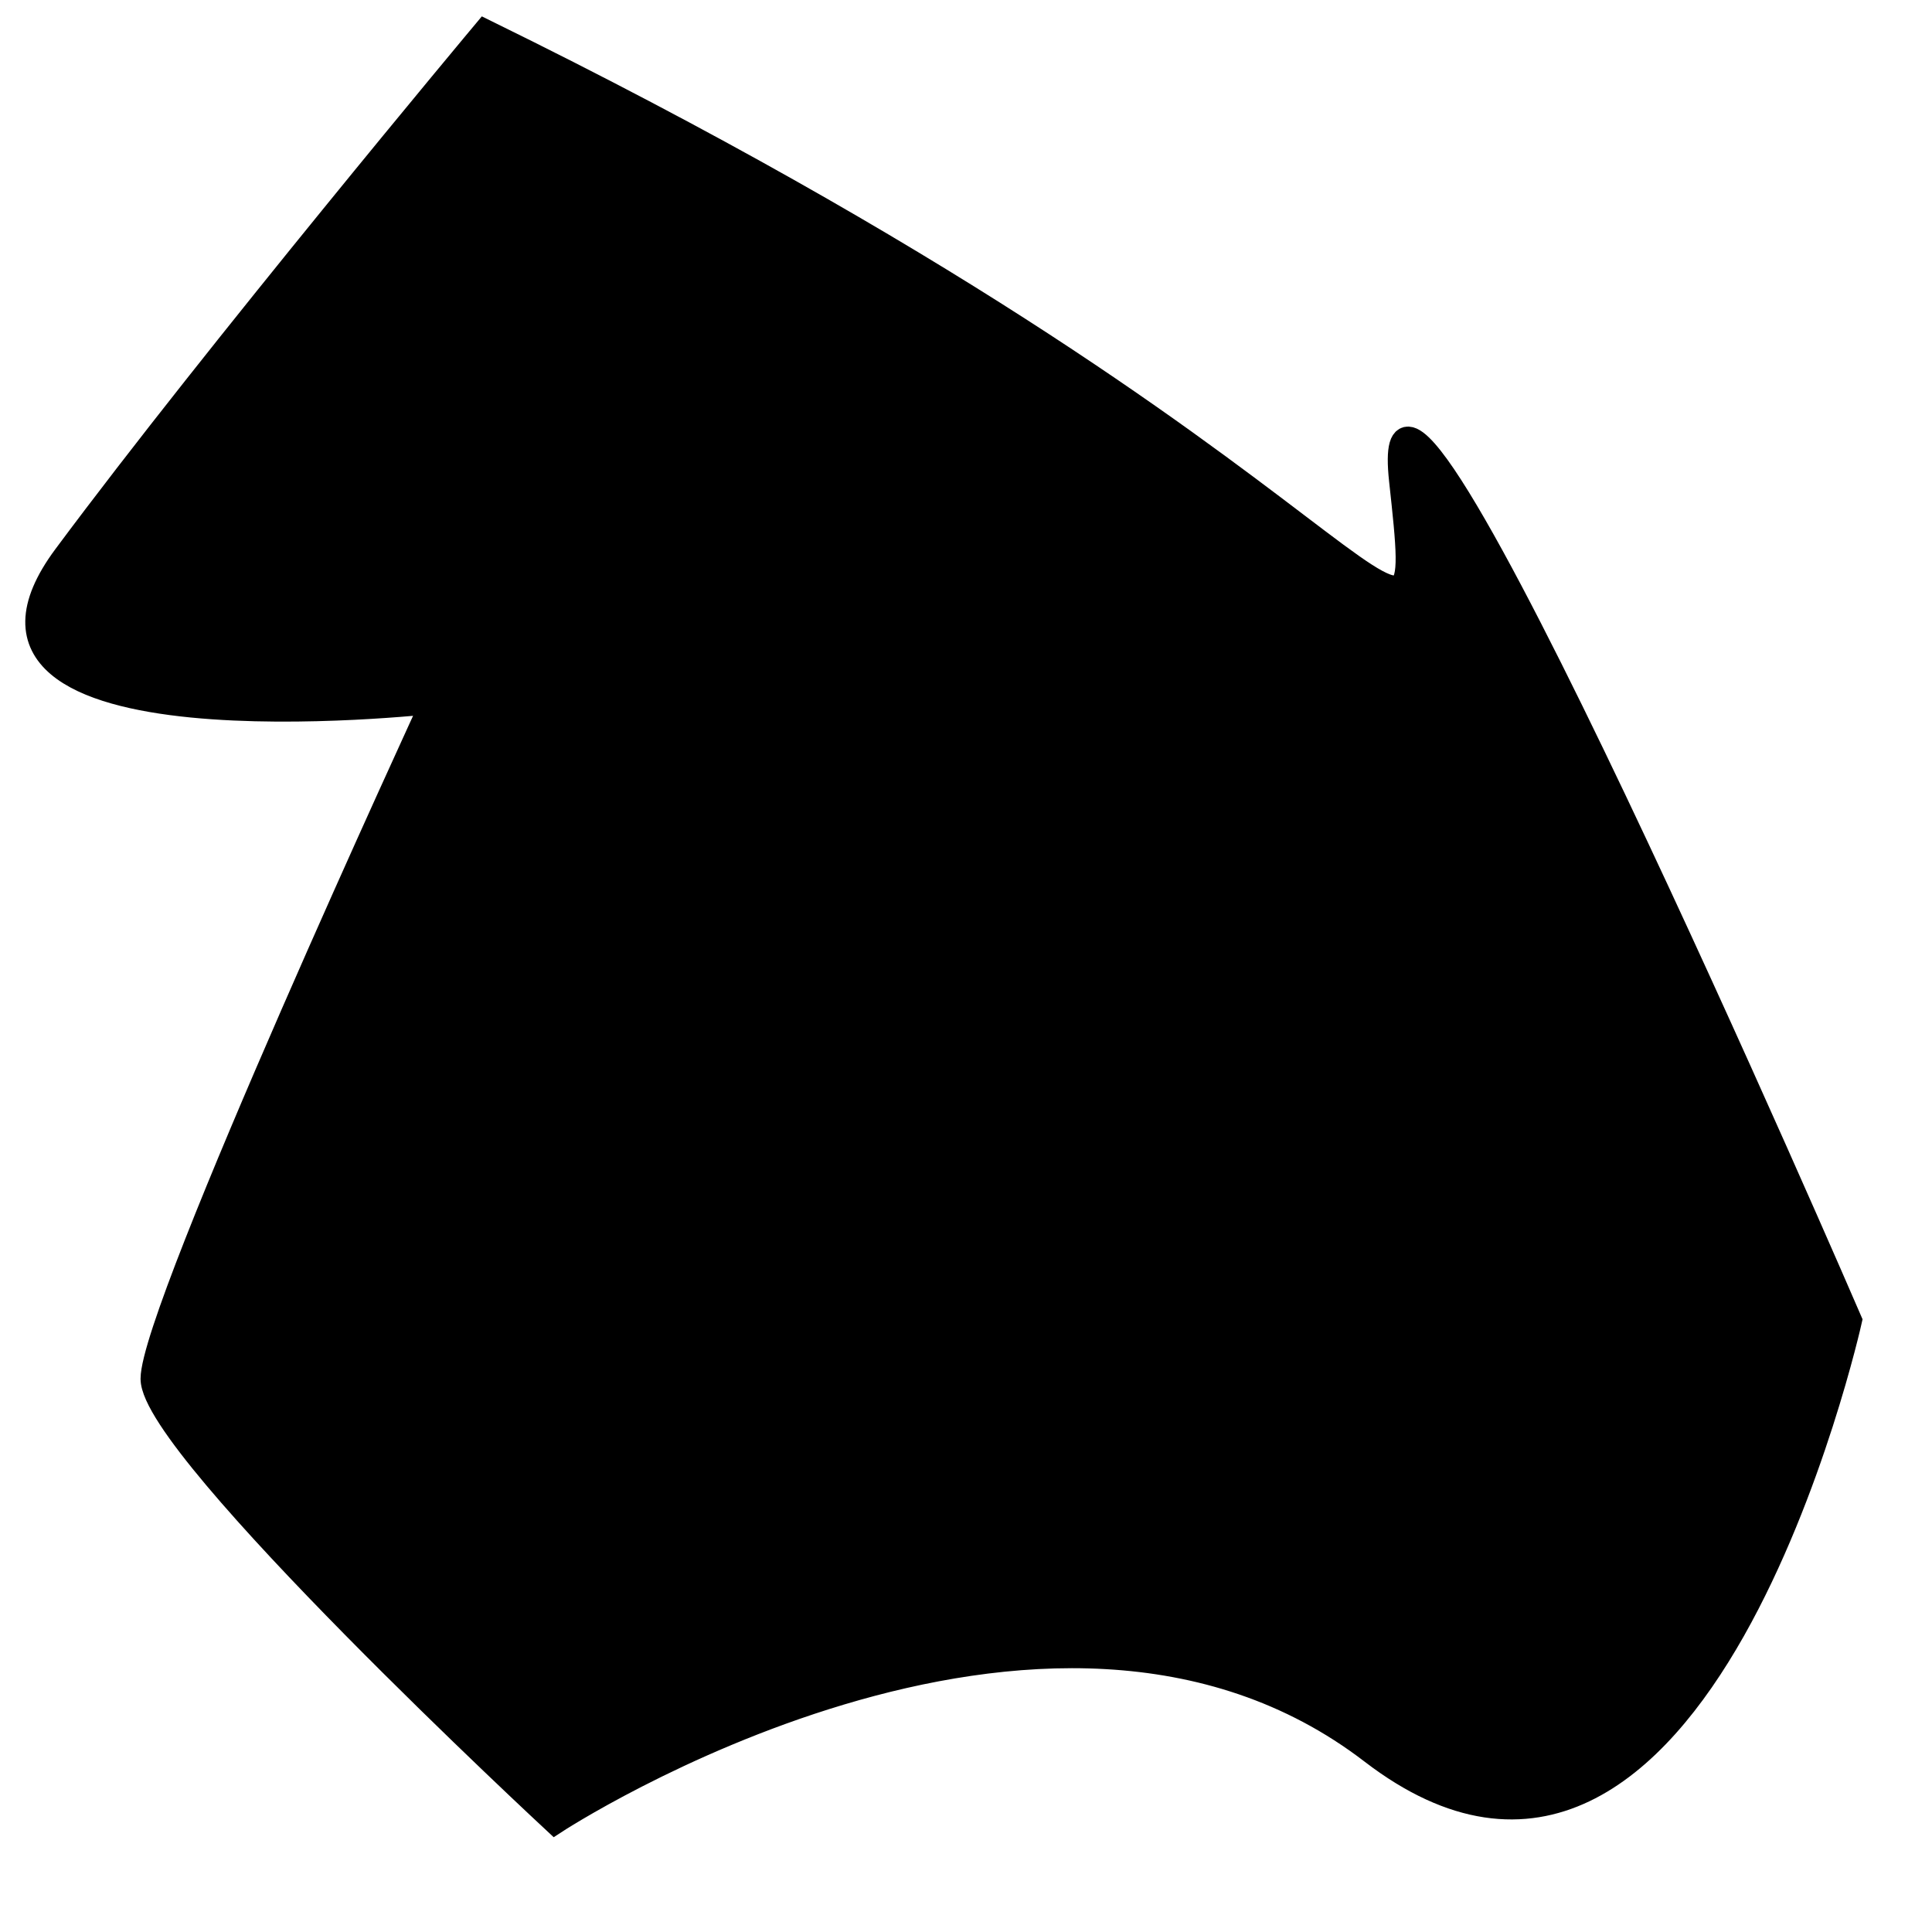
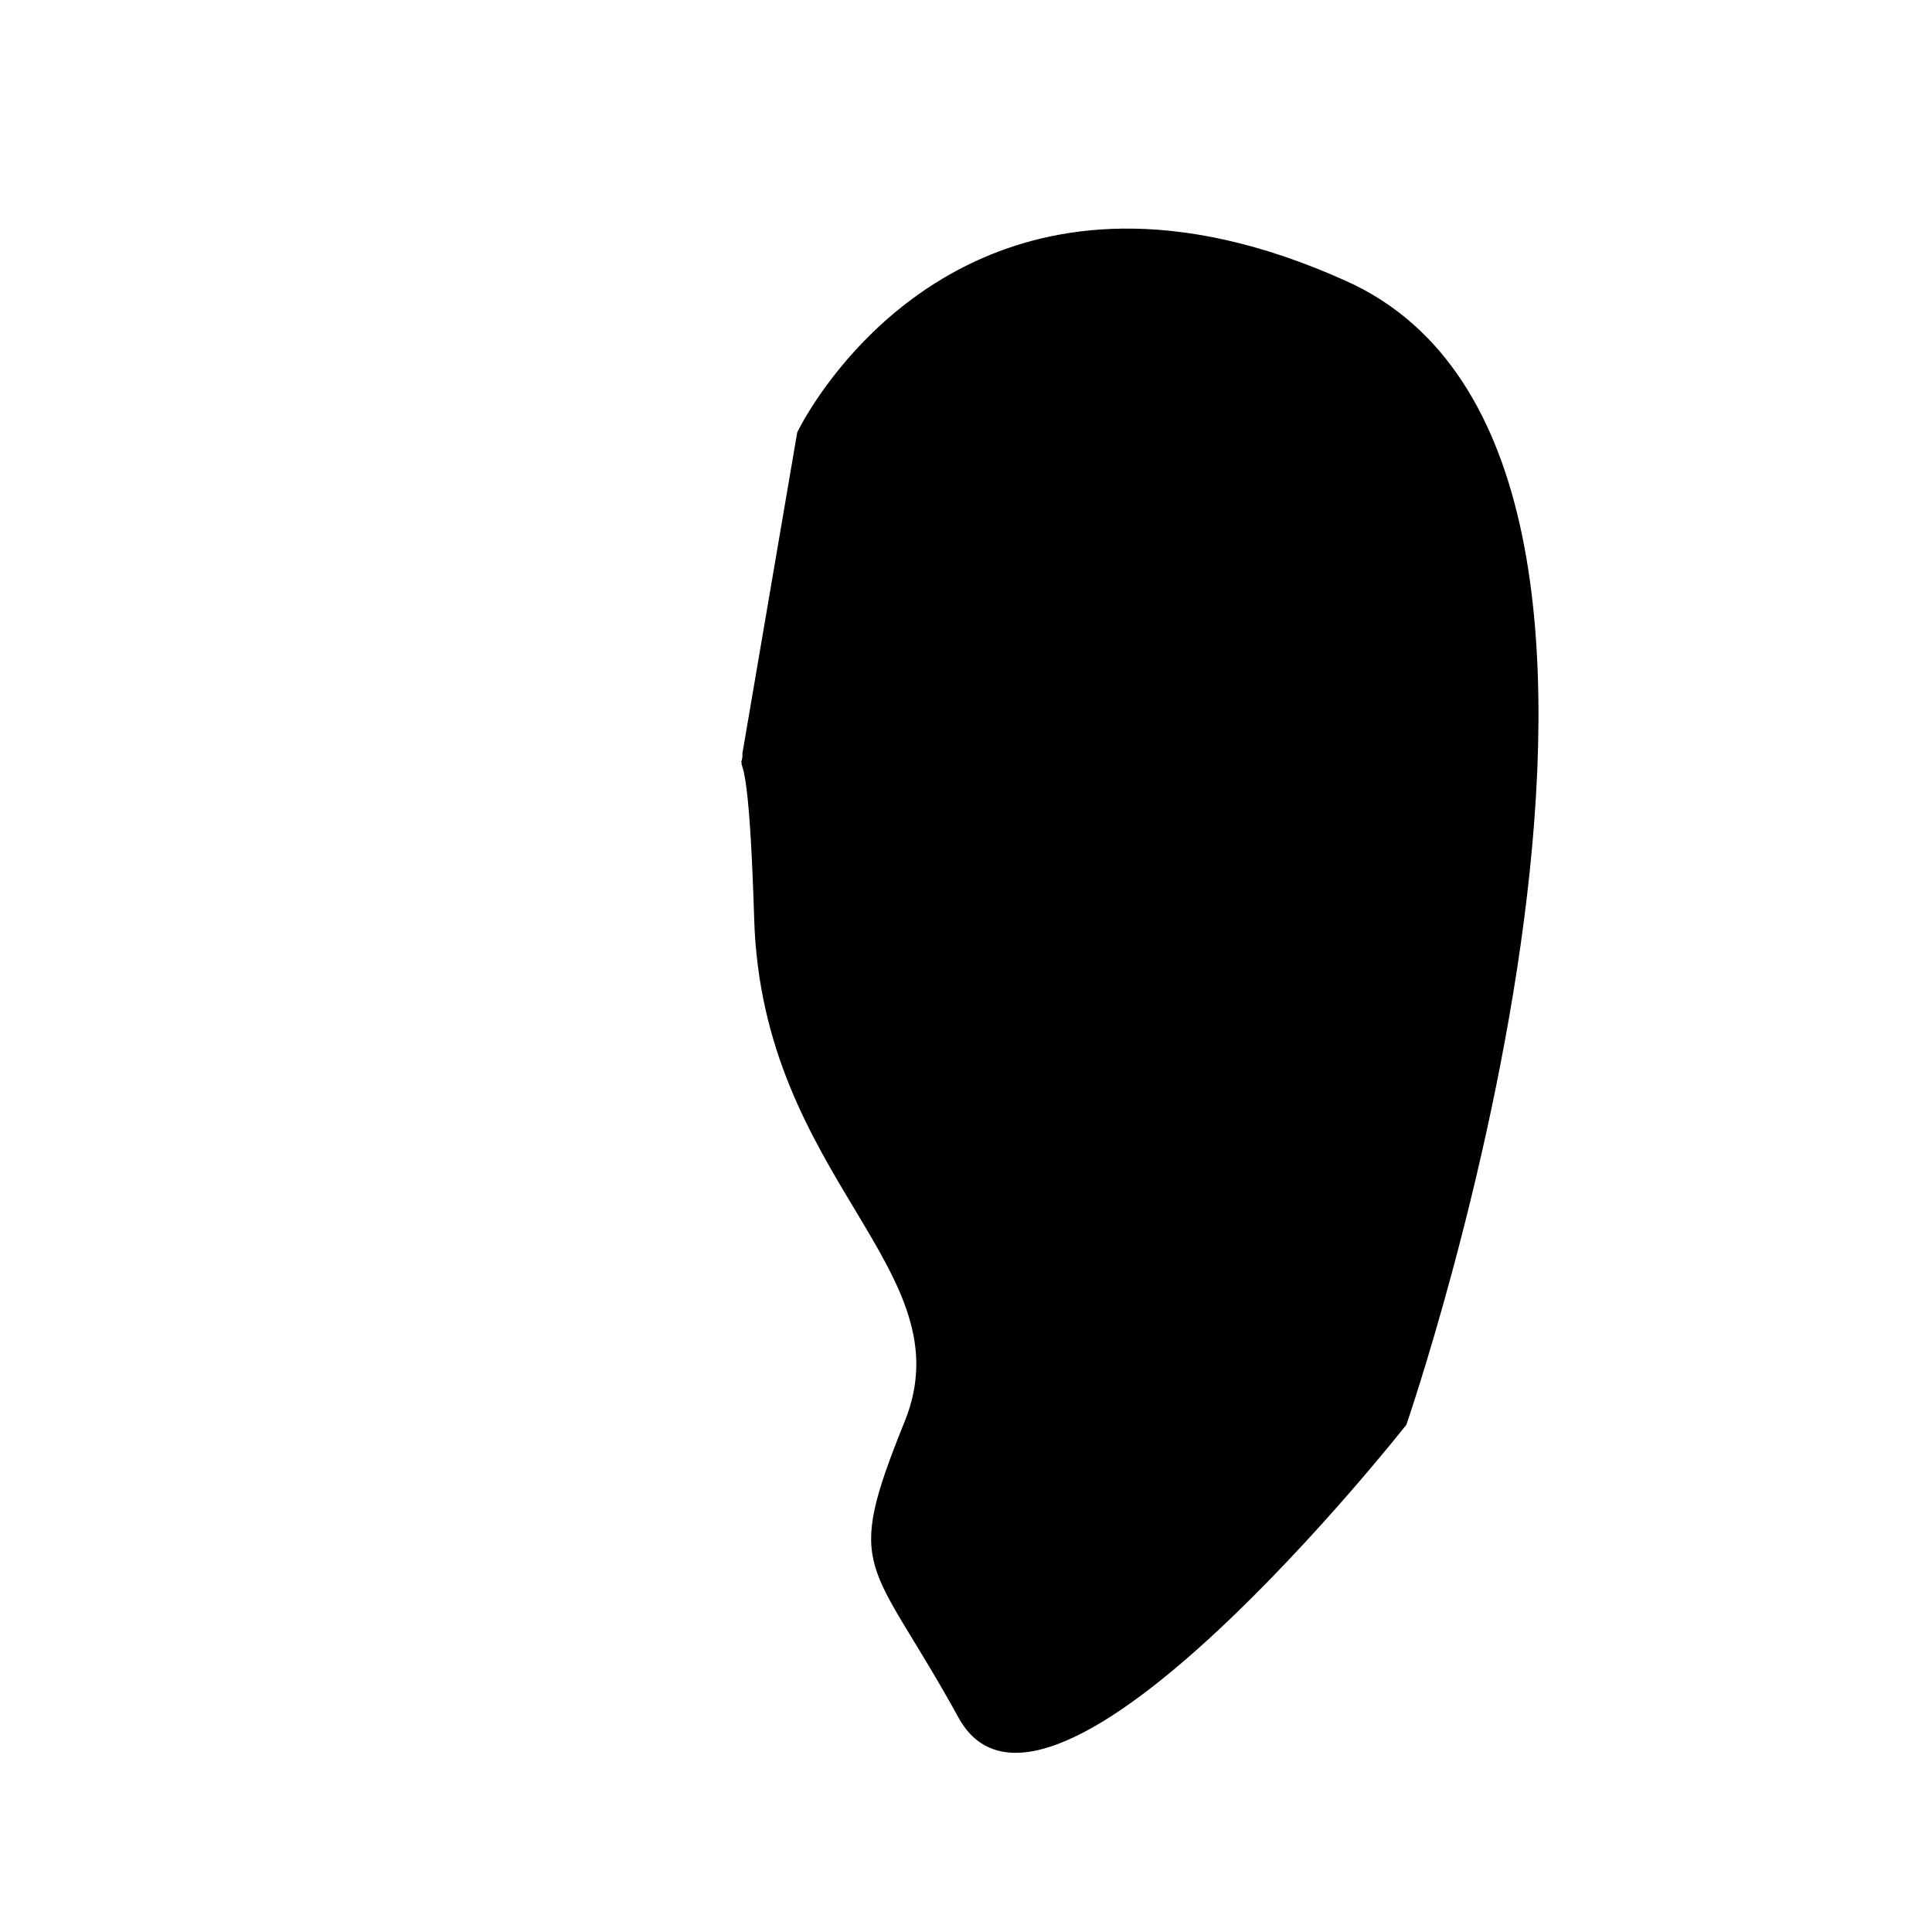
<svg xmlns="http://www.w3.org/2000/svg" width="1000" height="1000" viewBox="0 0 1000 1000" version="1.1" id="svg1">
  <defs id="defs1" />
  <g id="layer1">
-     <path style="fill:#000000;stroke:#000000;stroke-width:12.281;stroke-dasharray:none;stroke-opacity:1" d="M 251.015,16.11 C 725.111,248.628 740.209,387.535 725.111,248.628 710.012,109.721 957.629,683.468 957.629,683.468 c 0,0 -78.513,353.307 -247.617,223.459 -169.104,-129.848 -422.761,36.237 -422.761,36.237 0,0 -208.361,-193.262 -208.361,-229.499 0,-36.237 144.946,-350.287 144.946,-350.287 0,0 -268.755,30.197 -190.242,-75.493 C 112.108,182.195 251.015,16.11 251.015,16.11 Z" id="path1" />
+     <path id="path1" style="fill:#000000;stroke:#000000;stroke-width:1;stroke-dasharray:none;stroke-opacity:1" d="m 580.742,118.832 c -118.38,1.539 -167.621,105.115 -167.621,105.115 L 384.764,390.033 c 0.006,0.153 0.01,0.306 0.012,0.459 0.003,0.239 0.003,0.479 0.004,0.719 0.005,0.251 9.7e-4,0.5 -0.021,0.75 -0.021,0.301 -0.128,0.584 -0.191,0.875 -0.059,0.262 -0.084,0.528 -0.141,0.791 -0.033,0.107 -0.07,0.214 -0.105,0.32 -0.03,0.089 -0.075,0.143 -0.111,0.219 0.011,0.05 0.024,0.1 0.035,0.15 0.04,0.177 0.07,0.356 0.1,0.535 0.044,0.268 0.039,0.5 -0.004,0.695 1.613,4.753 4.518,15.272 6.525,80.168 4.173,134.925 109.887,180.828 77.895,260.113 -31.993,79.286 -18.082,69.549 27.82,153.008 45.902,83.459 230.902,-151.617 230.902,-151.617 0,0 172.481,-499.361 -30.602,-591.166 -44.424,-20.082 -82.992,-27.652 -116.139,-27.221 z" />
  </g>
</svg>
